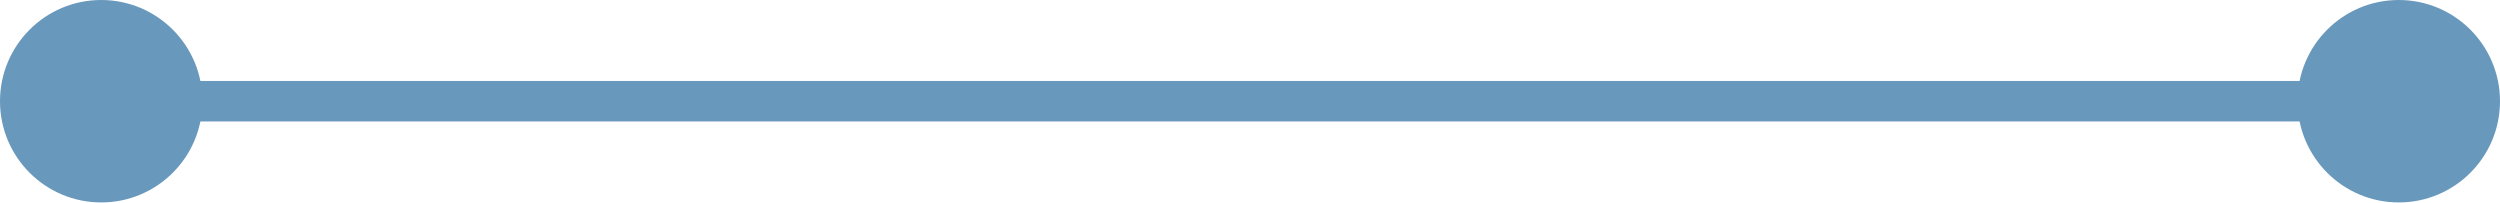
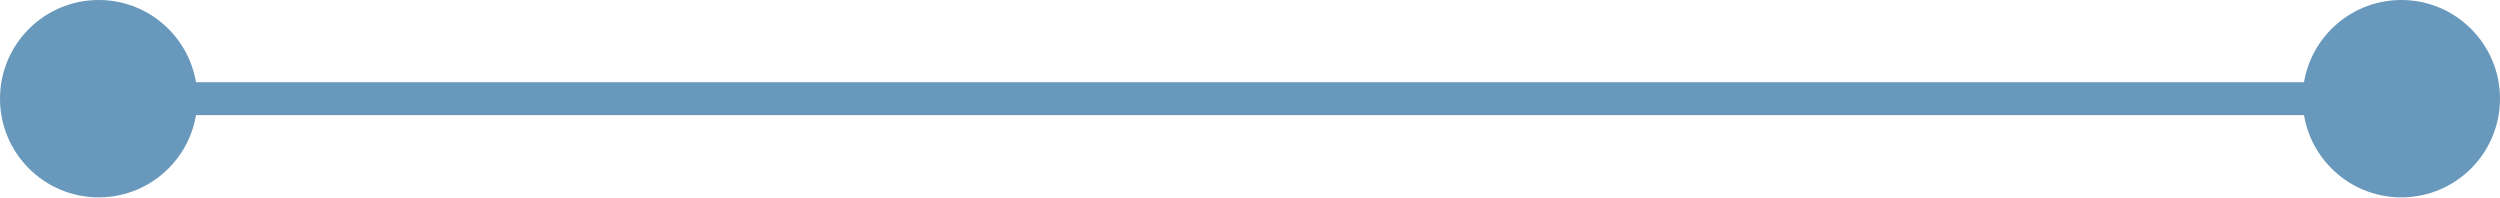
- <svg xmlns="http://www.w3.org/2000/svg" width="247" height="20" viewBox="0 0 247 20" fill="none">
-   <rect x="10" y="8" width="230" height="4" fill="#6898BB" />
-   <circle cx="10" cy="10" r="10" fill="#6898BB" />
-   <circle cx="237" cy="10" r="10" fill="#6898BB" />
+ <svg xmlns="http://www.w3.org/2000/svg" width="152" height="12" viewBox="0 0 152 12" fill="none">
+   <circle cx="146" cy="6" r="6" fill="#6898BB" />
+   <rect x="6" y="5" width="140" height="2" fill="#6898BB" />
+   <circle cx="6" cy="6" r="6" fill="#6898BB" />
</svg>
